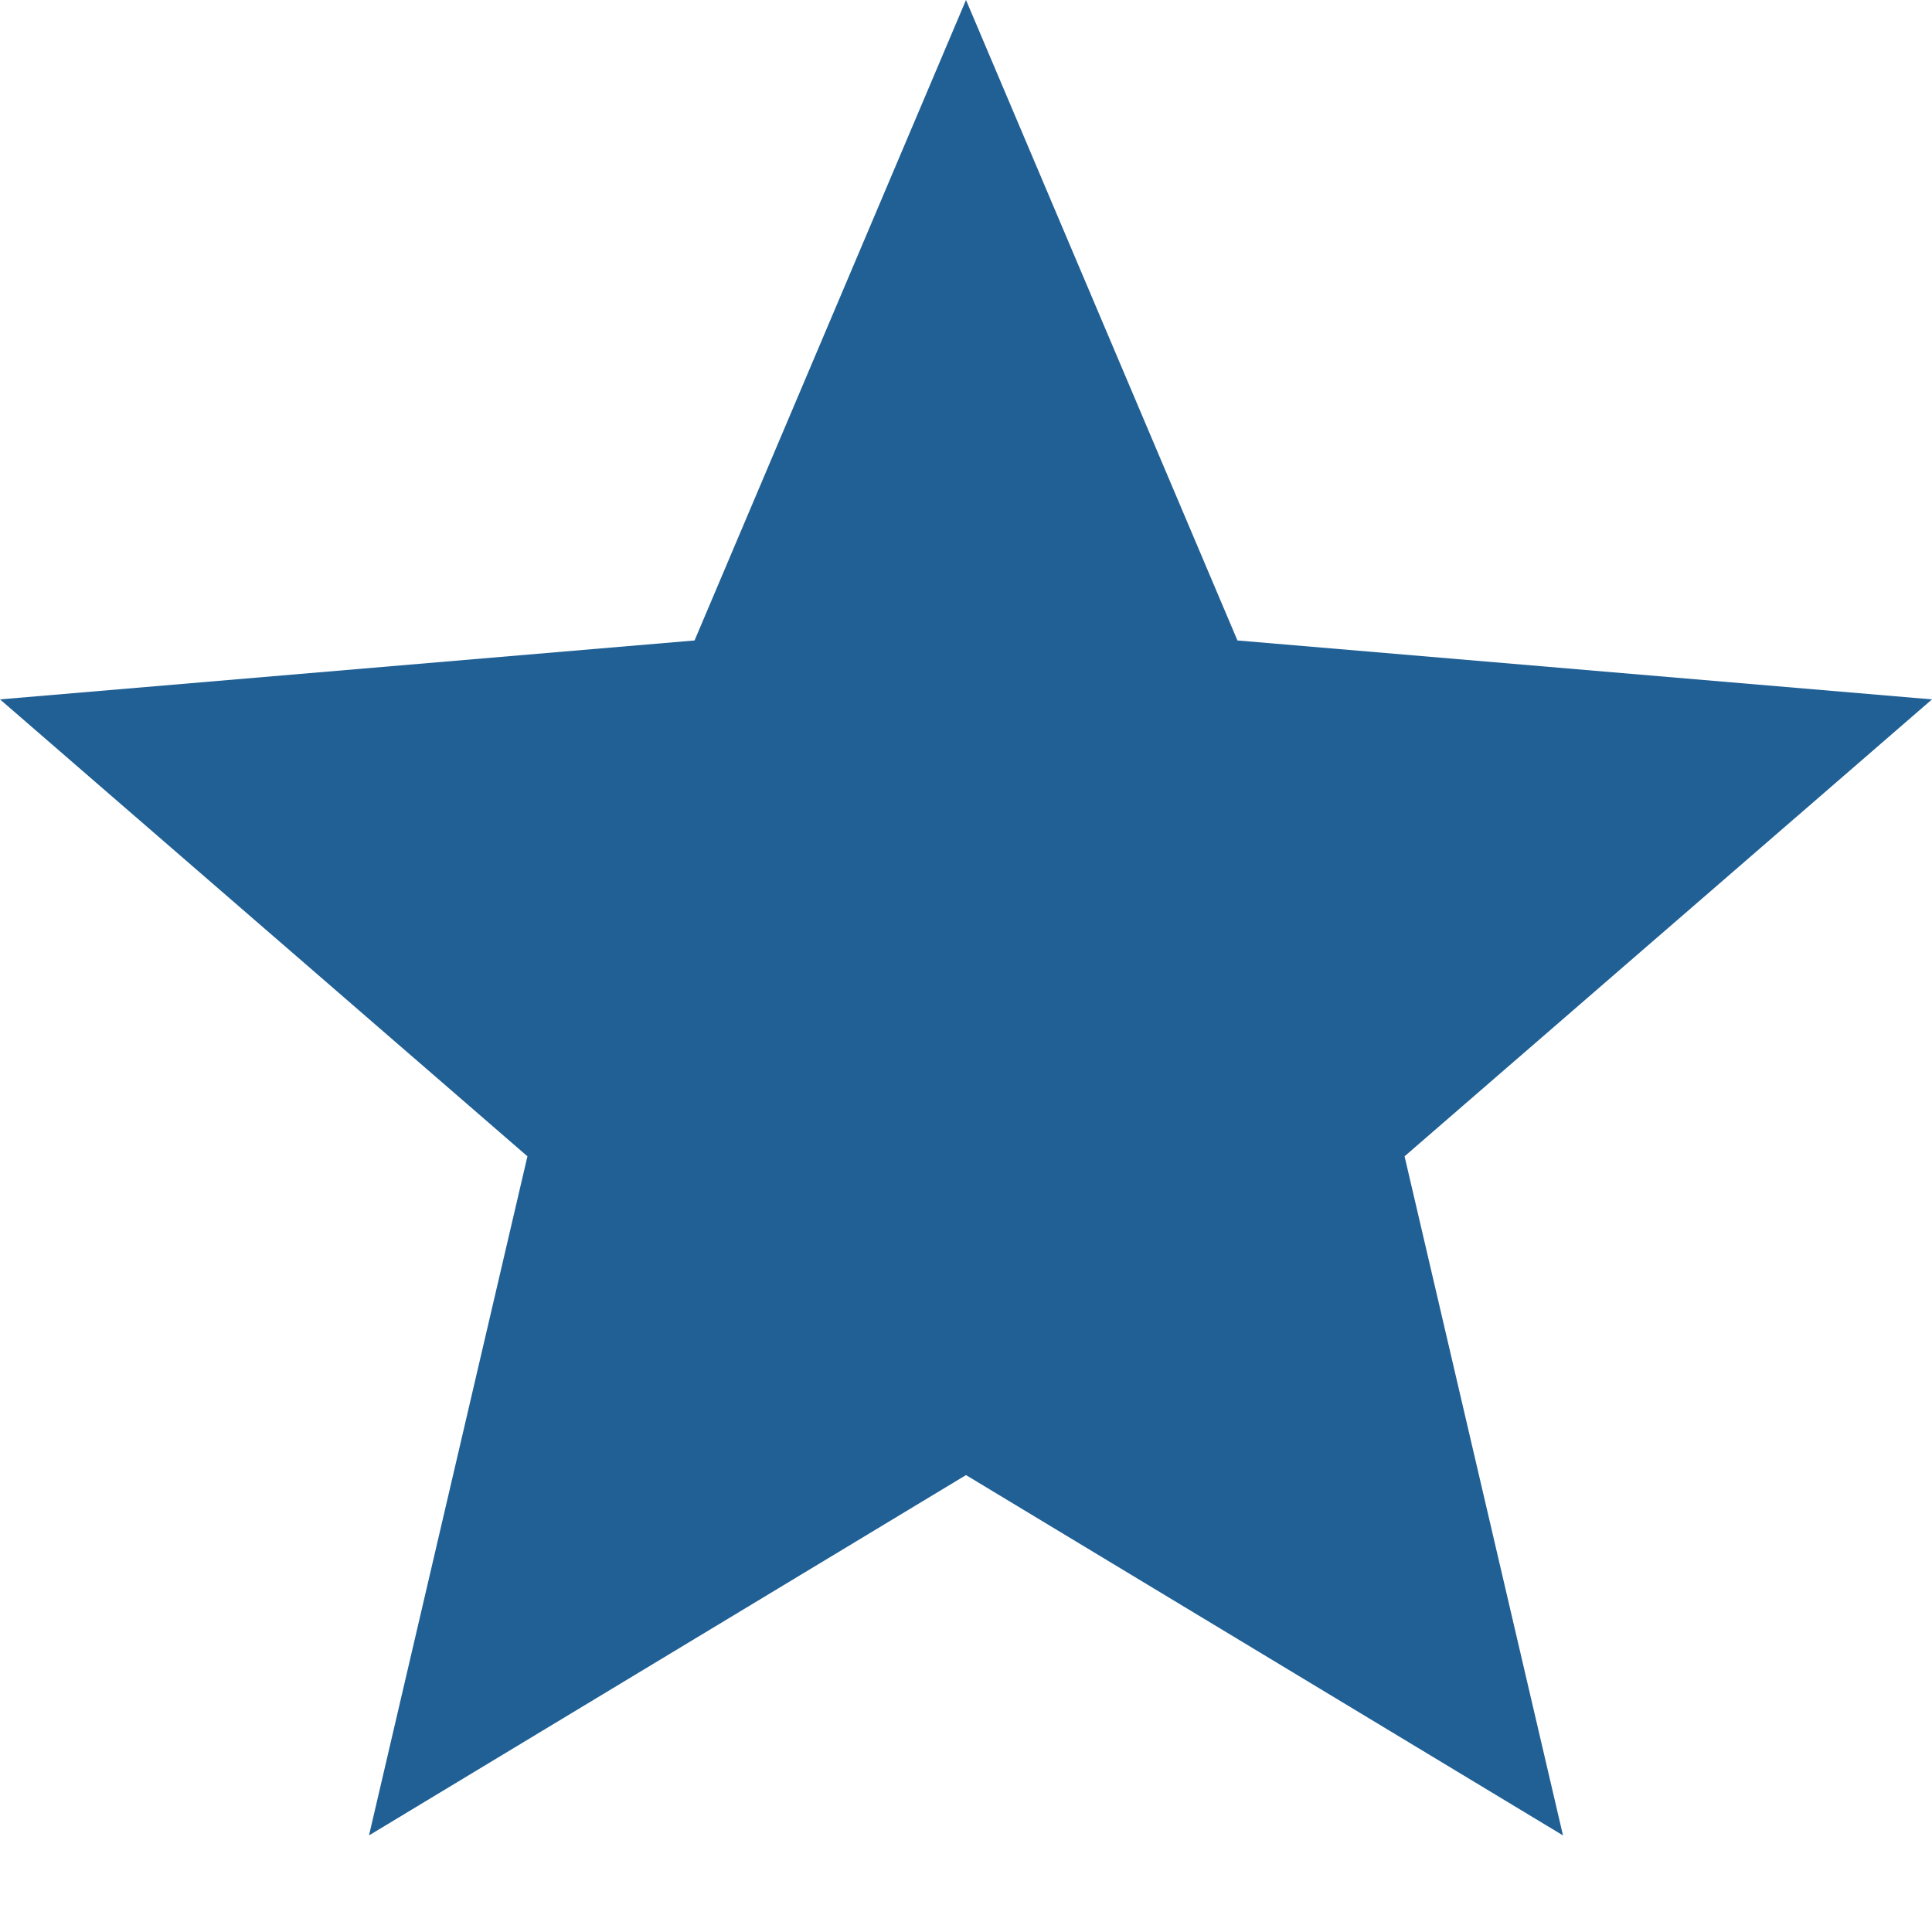
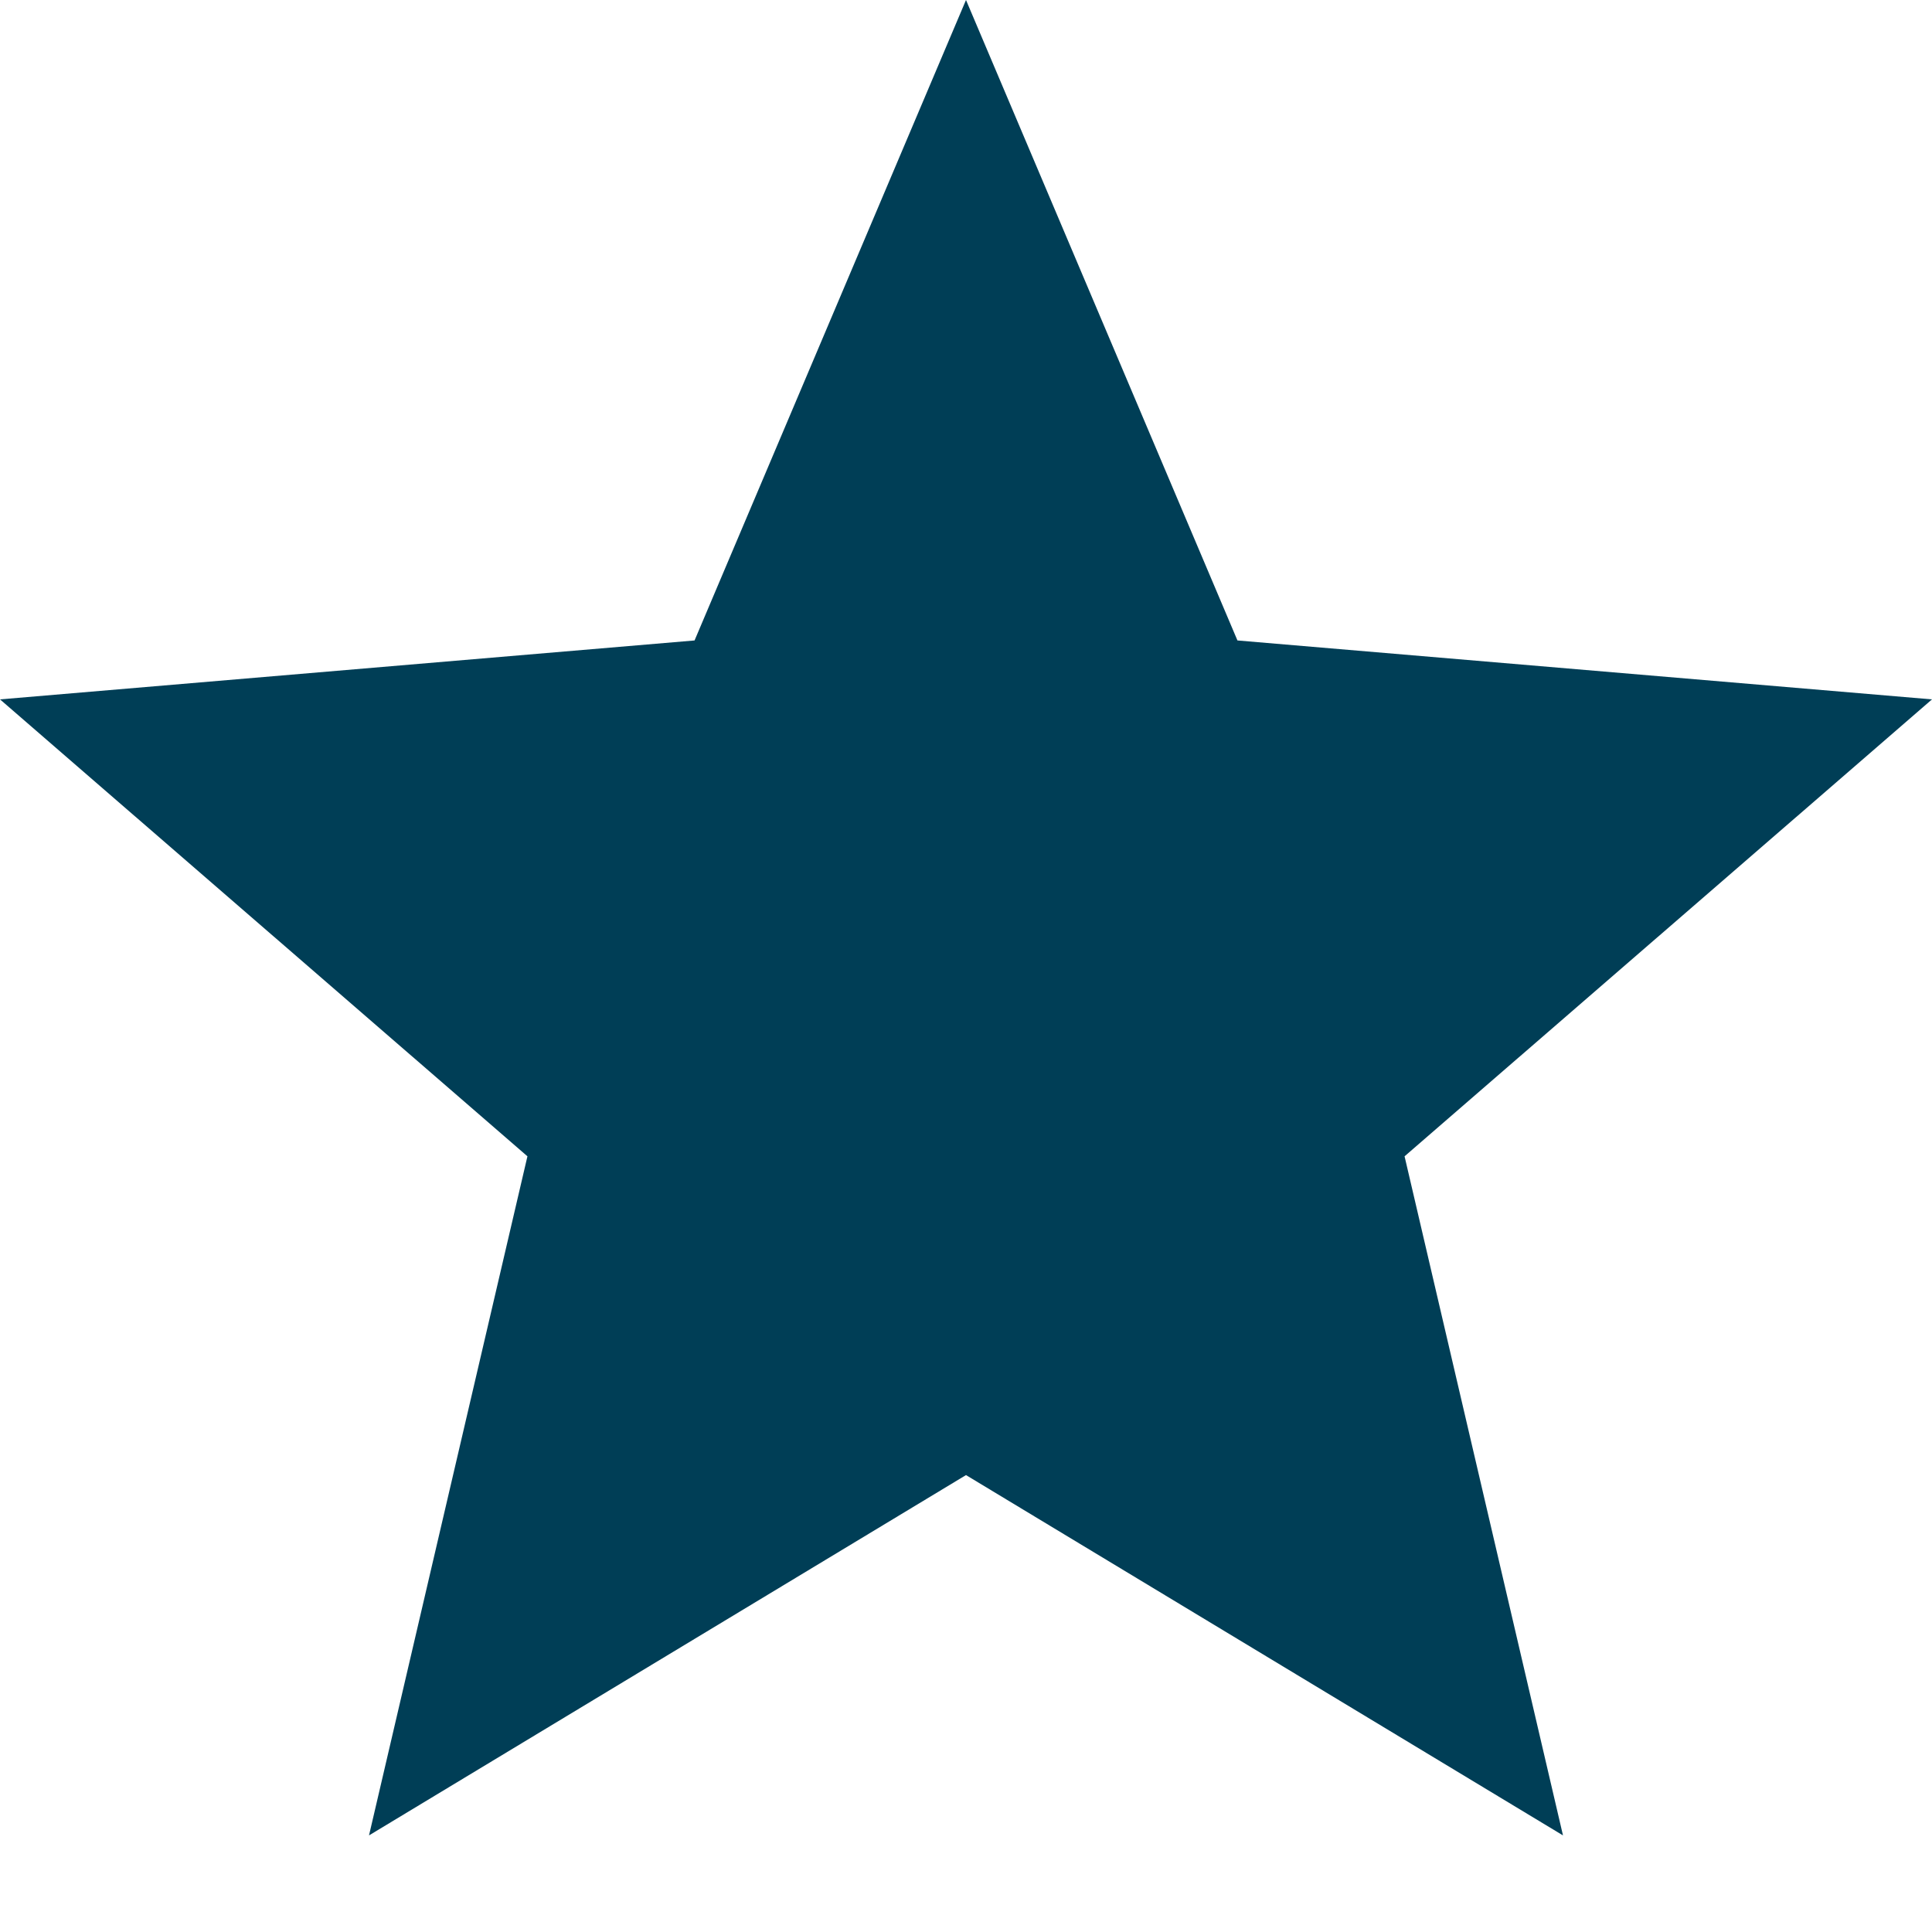
<svg xmlns="http://www.w3.org/2000/svg" width="20px" height="20px" viewBox="0 0 20 20" version="1.1">
  <g stroke="none" stroke-width="1" fill="none" fill-rule="evenodd">
-     <g transform="translate(-859, -322)" fill="#206095" fill-rule="nonzero">
+     <g transform="translate(-859, -322)" fill="#003E56" fill-rule="nonzero">
      <polygon id="Path" points="869 337.27 875.18 341 873.54 333.97 879 329.24 871.81 328.63 869 322 866.19 328.63 859 329.24 864.46 333.97 862.82 341">
      </polygon>
    </g>
  </g>
</svg>
